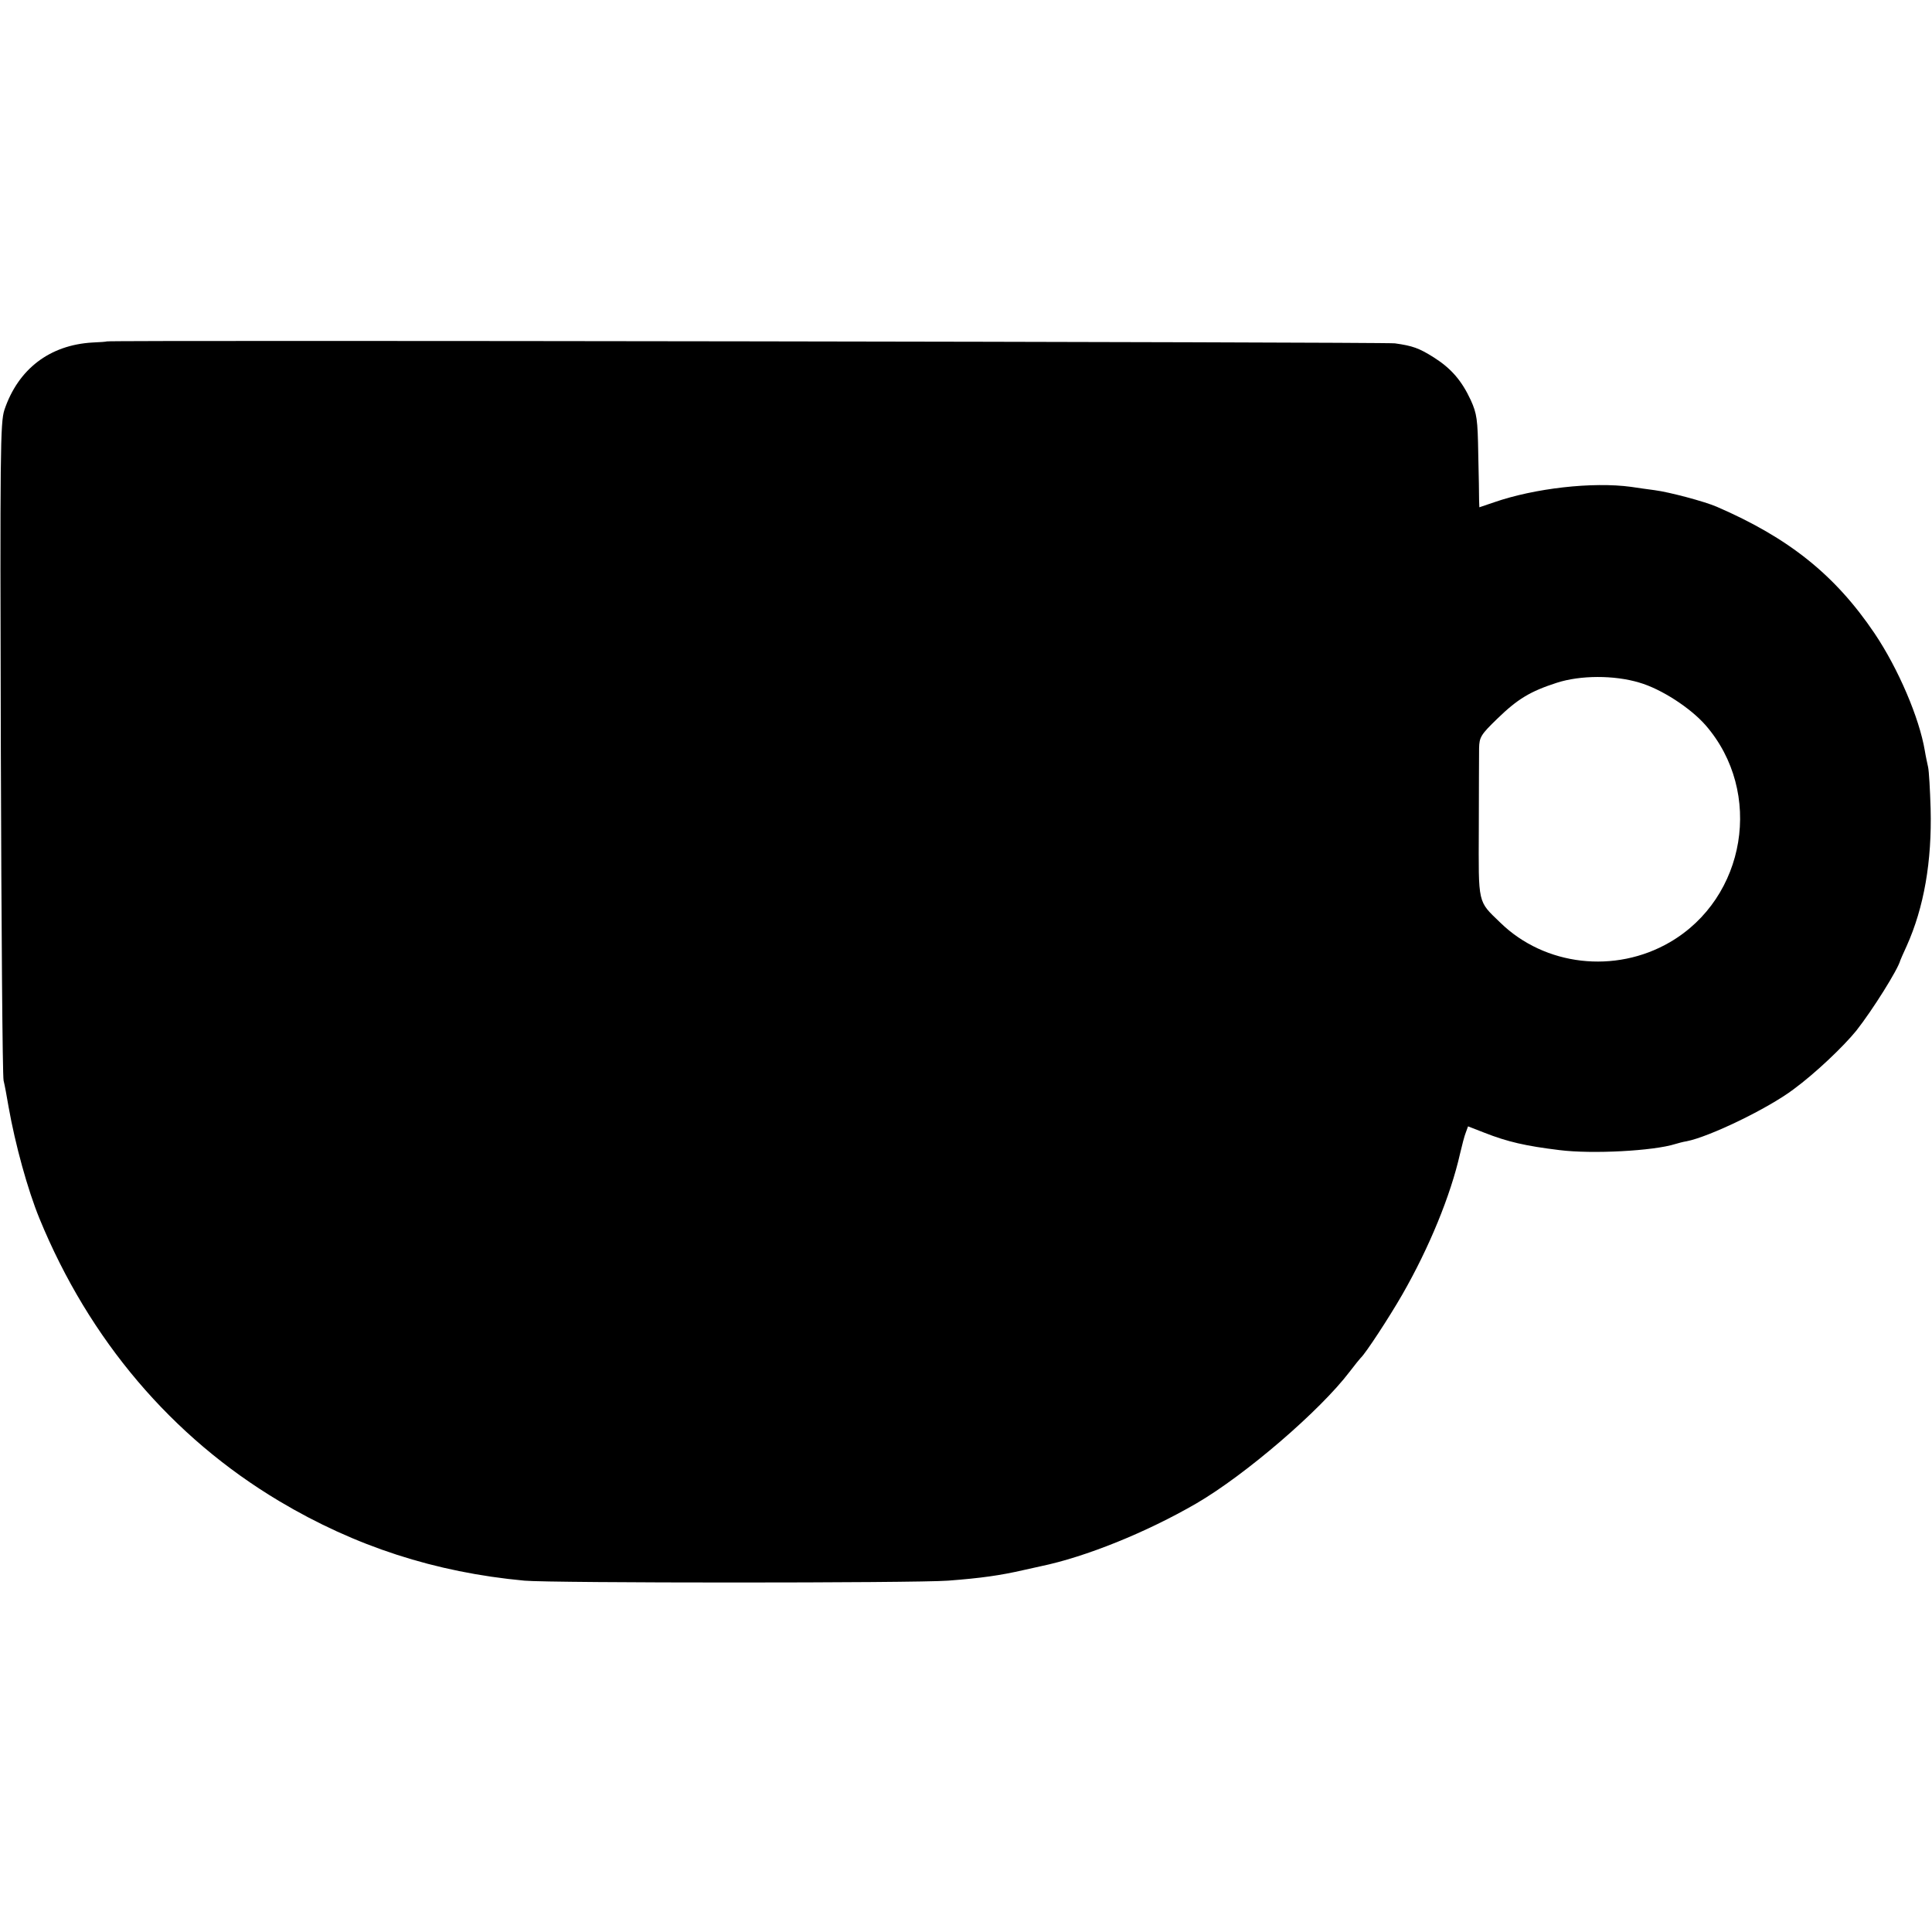
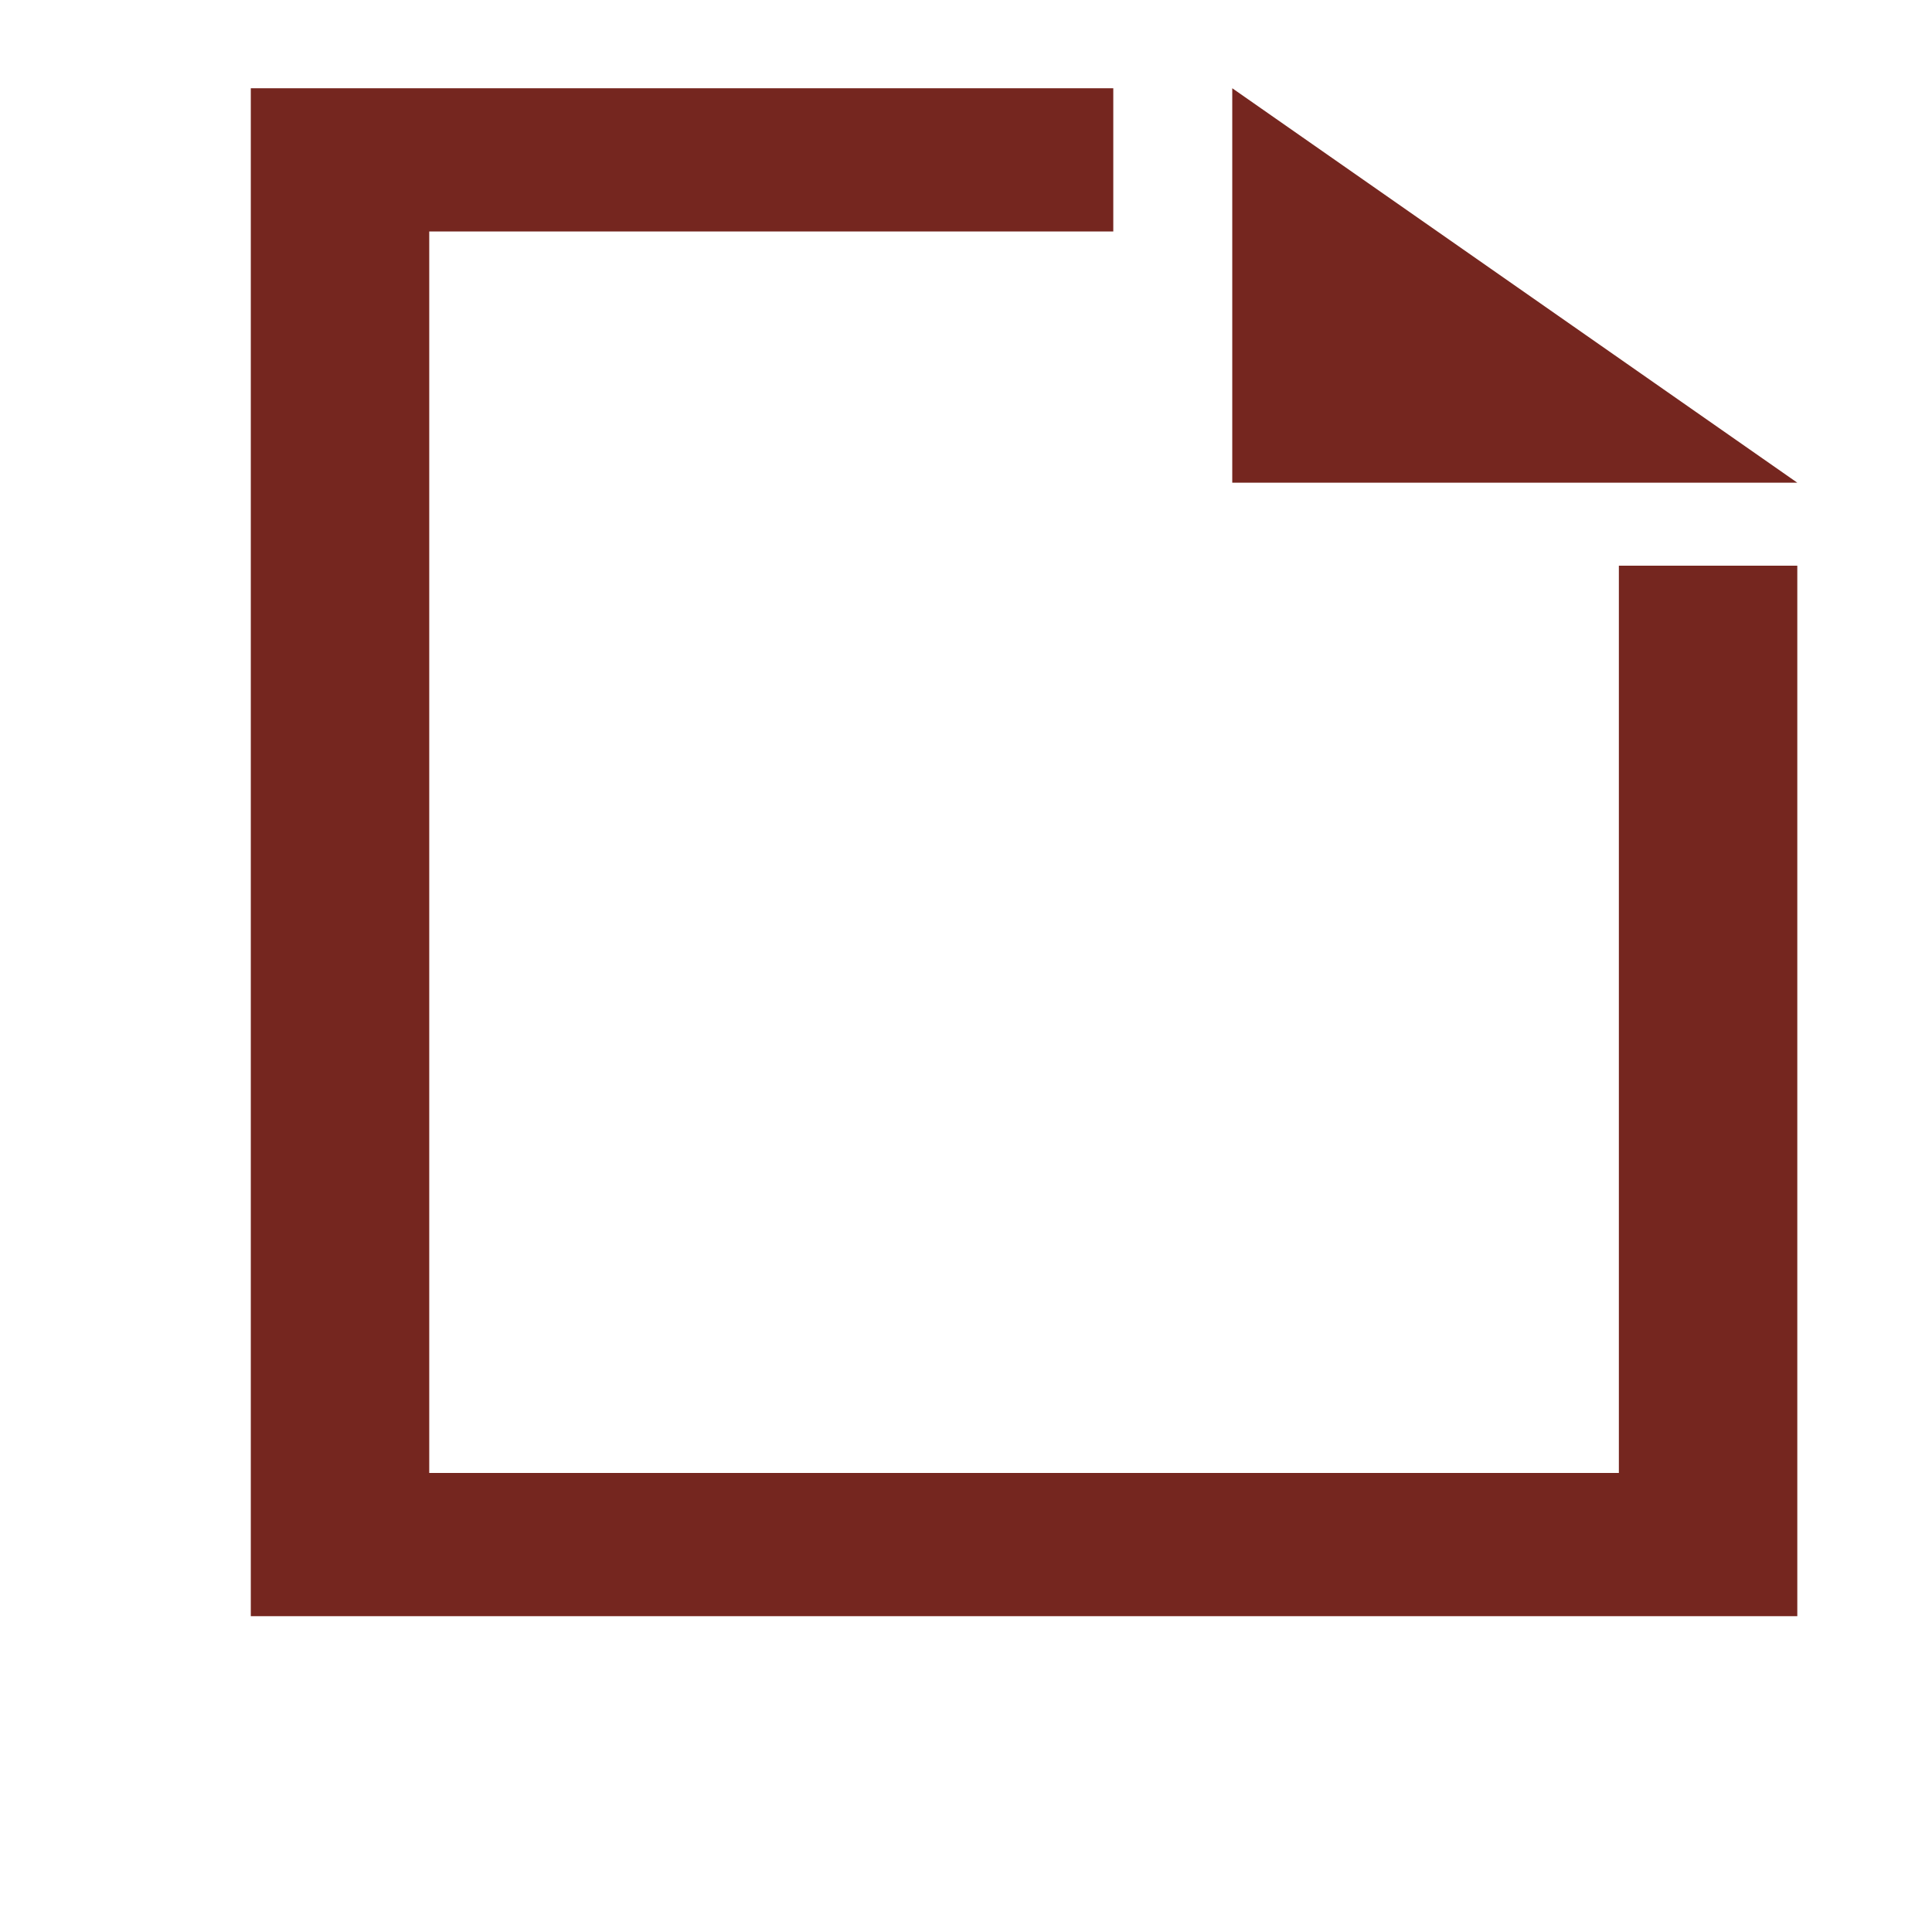
- <svg xmlns="http://www.w3.org/2000/svg" version="1.0" width="700pt" height="700pt" viewBox="0 0 700 700" preserveAspectRatio="xMidYMid meet">
-   <g transform="translate(0,700) scale(0.1,-0.1)" fill="#000000" stroke="none">
-     <path d="M387 5763 c-1 -1 -24 -3 -52 -4 -155 -9 -269 -96 -319 -244 -15 -46 -16 -145 -13 -1225 2 -646 6 -1188 10 -1205 4 -16 12 -59 18 -95 24 -136 69 -300 112 -405 180 -439 480 -792 869 -1024 275 -164 565 -258 888 -288 97 -9 1416 -9 1535 0 119 9 189 19 272 38 27 6 55 12 63 14 164 34 384 123 565 228 177 103 448 336 555 477 19 25 37 47 40 50 17 15 104 148 151 230 97 169 175 359 209 510 7 30 16 65 21 77 l8 22 59 -23 c84 -33 149 -48 272 -63 119 -15 341 -3 420 22 10 3 28 8 41 10 82 16 294 118 387 188 79 58 181 155 228 213 59 75 151 222 159 254 1 3 11 26 23 52 63 140 92 307 87 498 -2 69 -6 136 -9 150 -3 14 -9 41 -12 60 -20 119 -96 297 -182 425 -143 212 -311 346 -572 459 -44 19 -171 53 -225 60 -22 3 -60 8 -85 12 -140 19 -350 -5 -497 -56 l-53 -18 -1 26 c0 15 -1 90 -3 167 -2 126 -5 146 -27 195 -33 71 -71 115 -134 155 -54 34 -77 42 -141 51 -35 5 -4663 12 -4667 7z m5552 -1236 c80 -23 186 -92 241 -155 210 -242 147 -625 -130 -786 -198 -115 -453 -86 -614 71 -83 80 -79 64 -78 341 0 136 1 267 1 291 1 40 6 49 66 107 73 71 119 99 215 130 86 28 209 28 299 1z" />
+ <svg xmlns="http://www.w3.org/2000/svg" xmlns:xlink="http://www.w3.org/1999/xlink" version="1.1" preserveAspectRatio="xMidYMid meet" viewBox="0 0 640 640" width="640" height="640">
+   <defs>
+     <path d="M368.79 76.68L142.19 76.68L142.19 487.93L536.27 487.93L536.27 187.4L595.38 187.4L595.38 535.38L83.08 535.38L83.08 29.23L368.79 29.23L368.79 76.68ZM408.2 159.9L408.2 29.23L595.38 159.9L408.2 159.9Z" id="b8k72ANIP" />
+   </defs>
+   <g>
+     <g>
+       <g>
+         <use xlink:href="#b8k72ANIP" opacity="1" fill="#75261f" fill-opacity="1" />
+       </g>
+     </g>
  </g>
</svg>
